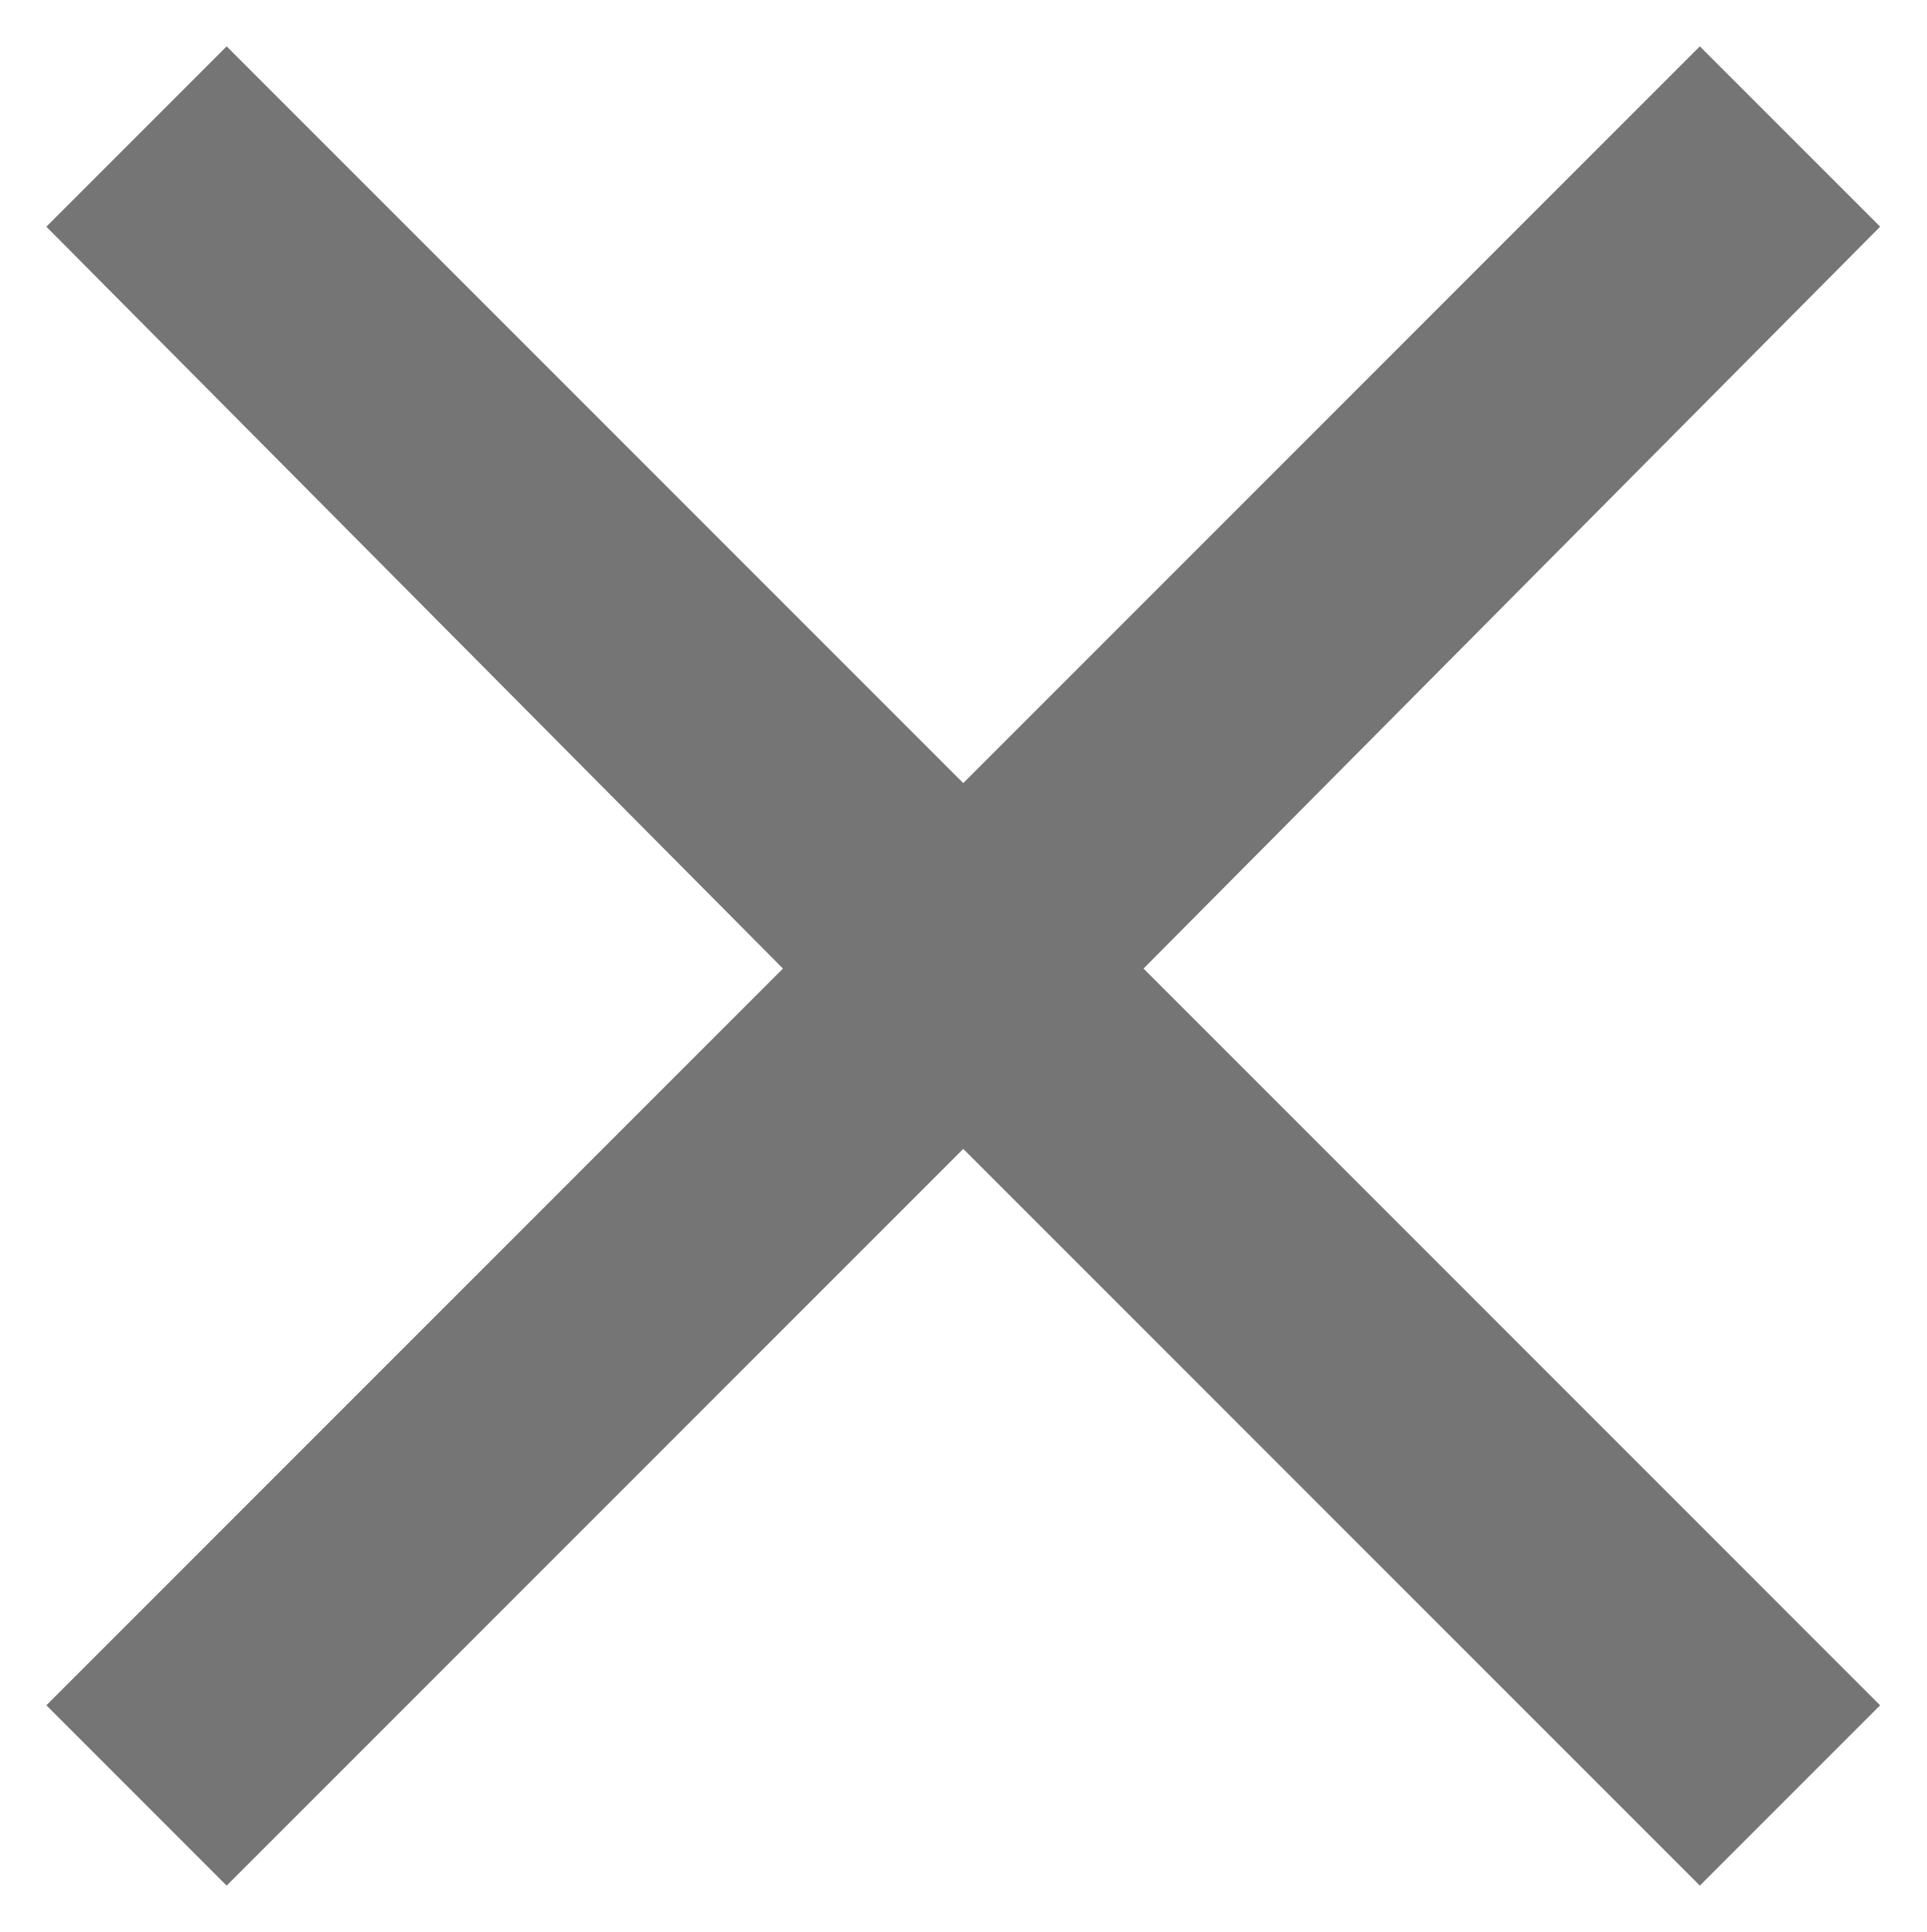
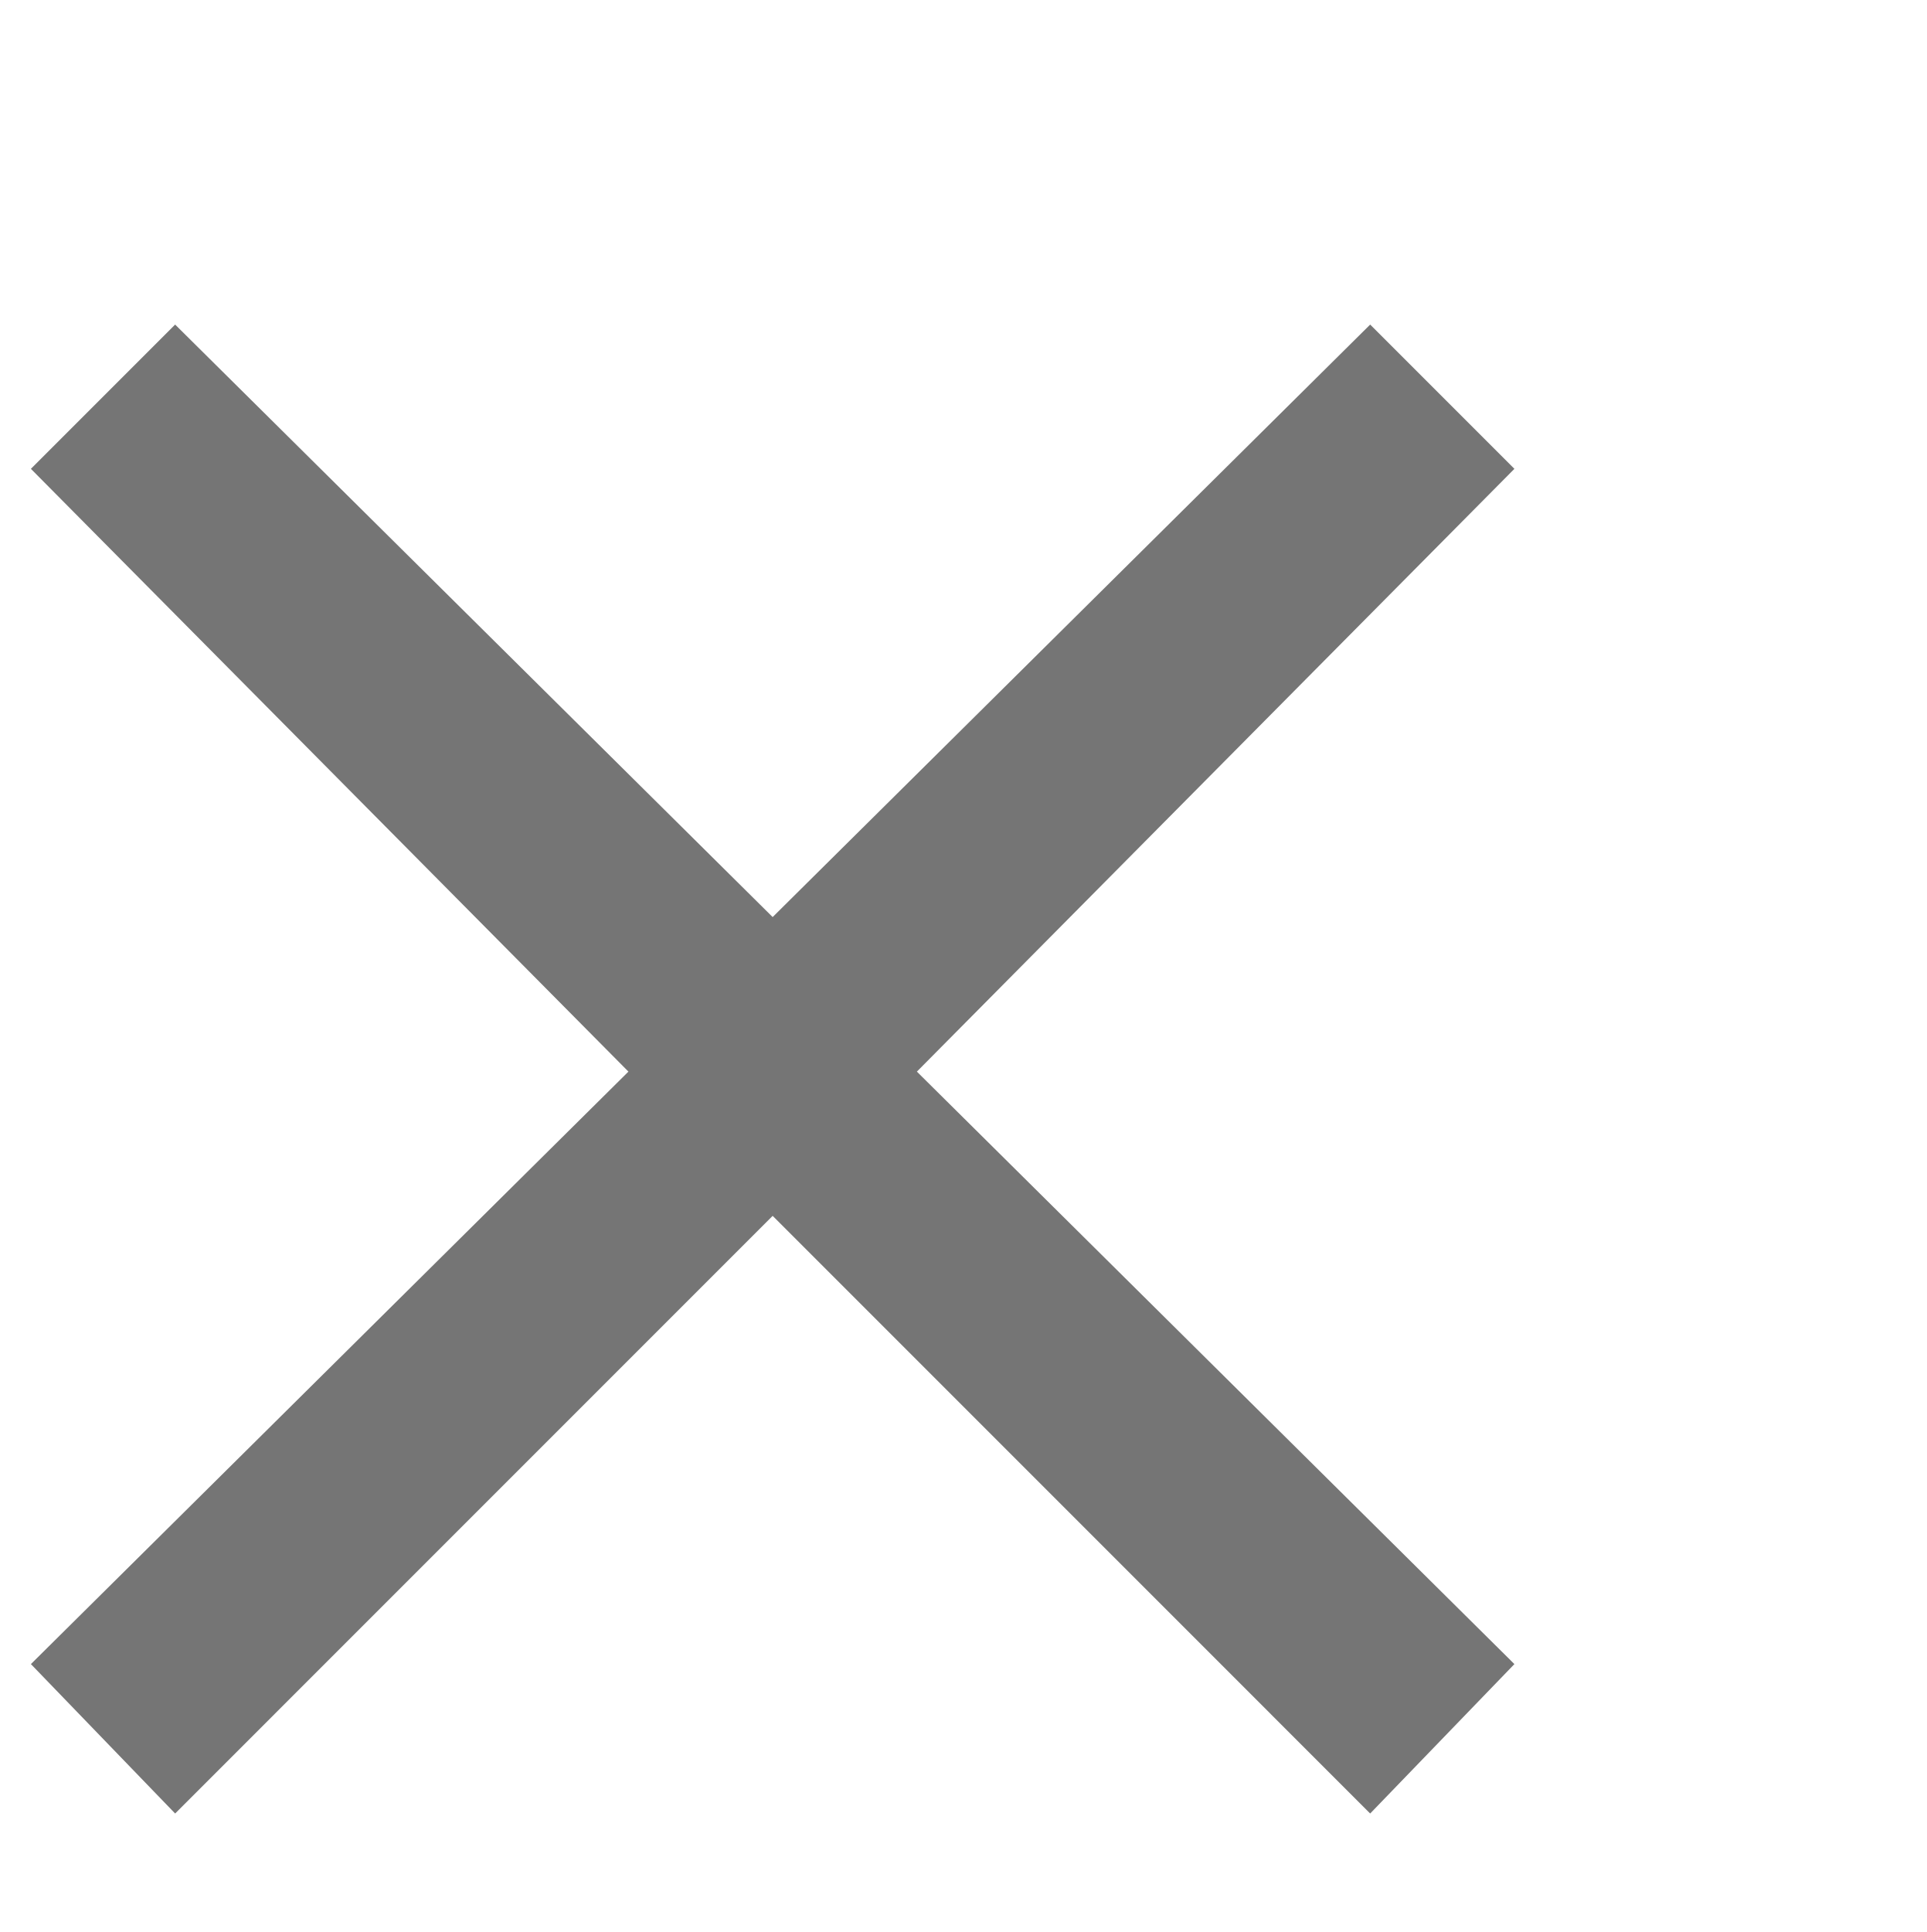
<svg xmlns="http://www.w3.org/2000/svg" version="1.1" id="Layer_1" x="0px" y="0px" viewBox="0 0 37.4 37.5" style="enable-background:new 0 0 37.4 37.5;" xml:space="preserve">
  <style type="text/css">
	.st0{fill:#757575;}
</style>
-   <polygon class="st0" points="36.5,4.4 33,0.9 18.7,15.2 4.4,0.9 0.9,4.4 15.2,18.8 0.9,33.1 4.4,36.6 18.7,22.3 33,36.6 36.5,33.1   22.2,18.8 " />
+   <polygon class="st0" points="29.4,9.1 26.6,6.3 15,17.8 3.4,6.3 0.6,9.1 12.2,20.8 0.6,32.3 3.4,35.2 15,23.6 26.6,35.2 29.4,32.3   17.8,20.8 " />
</svg>
